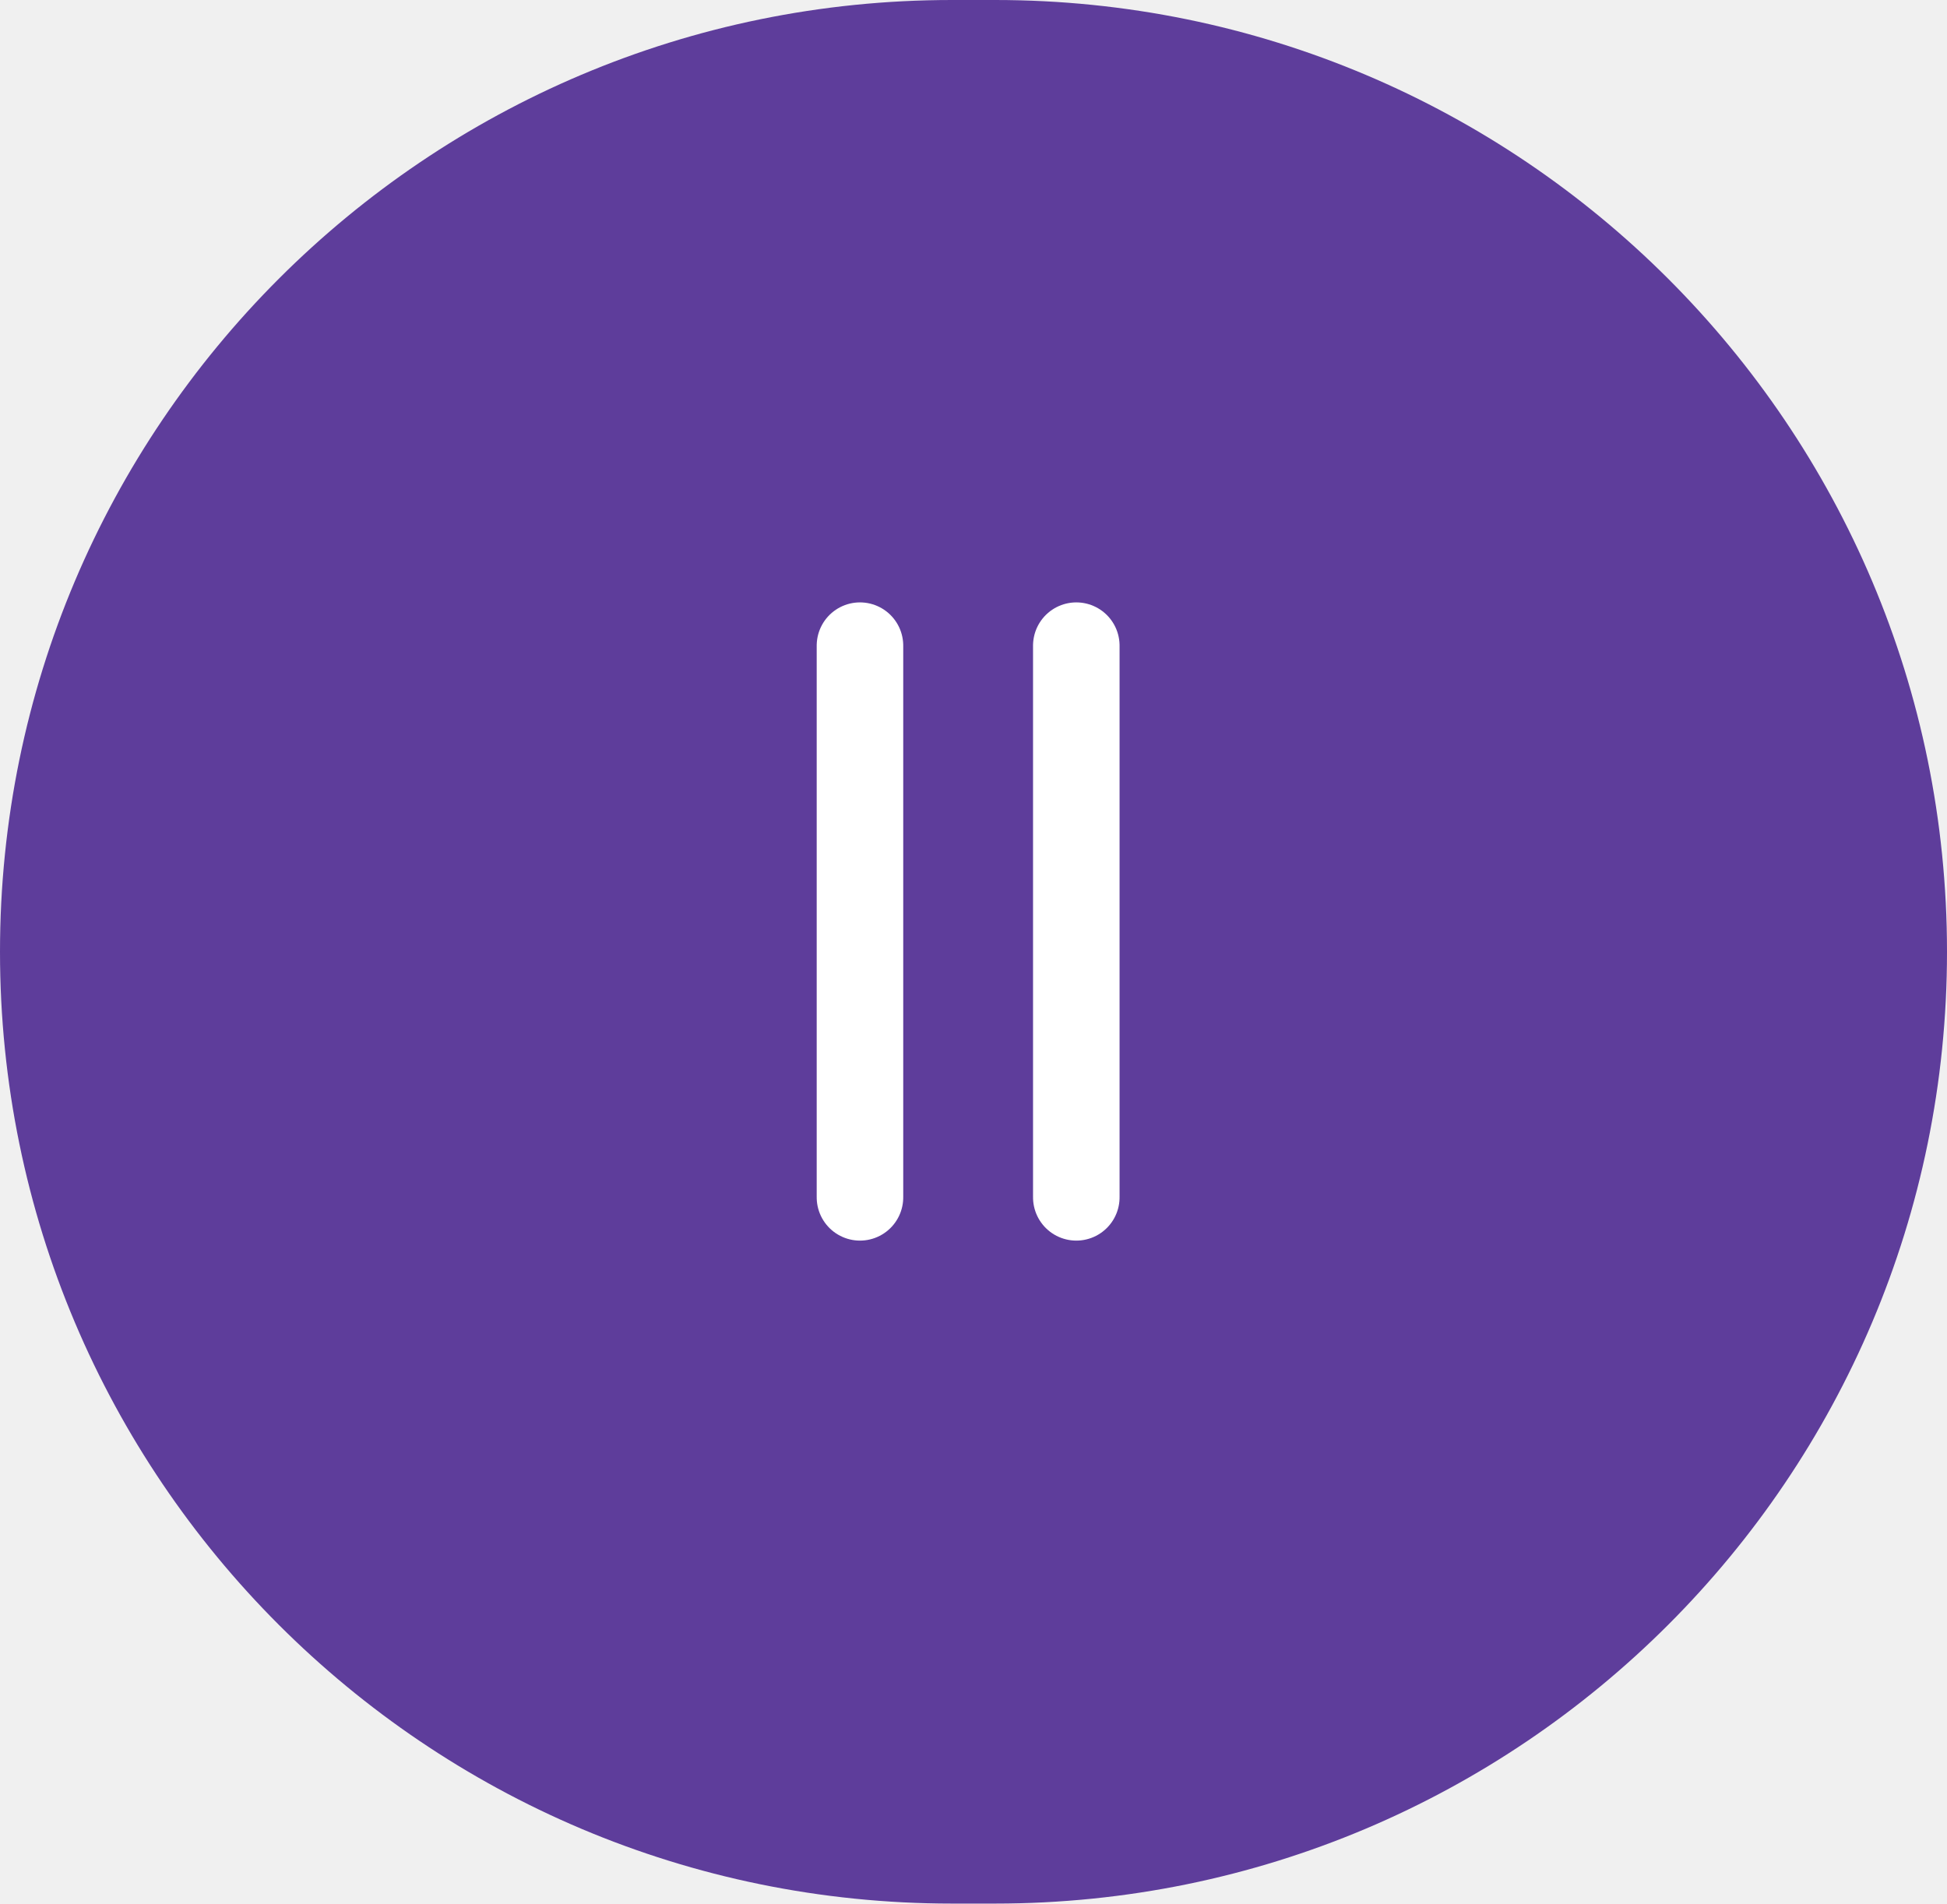
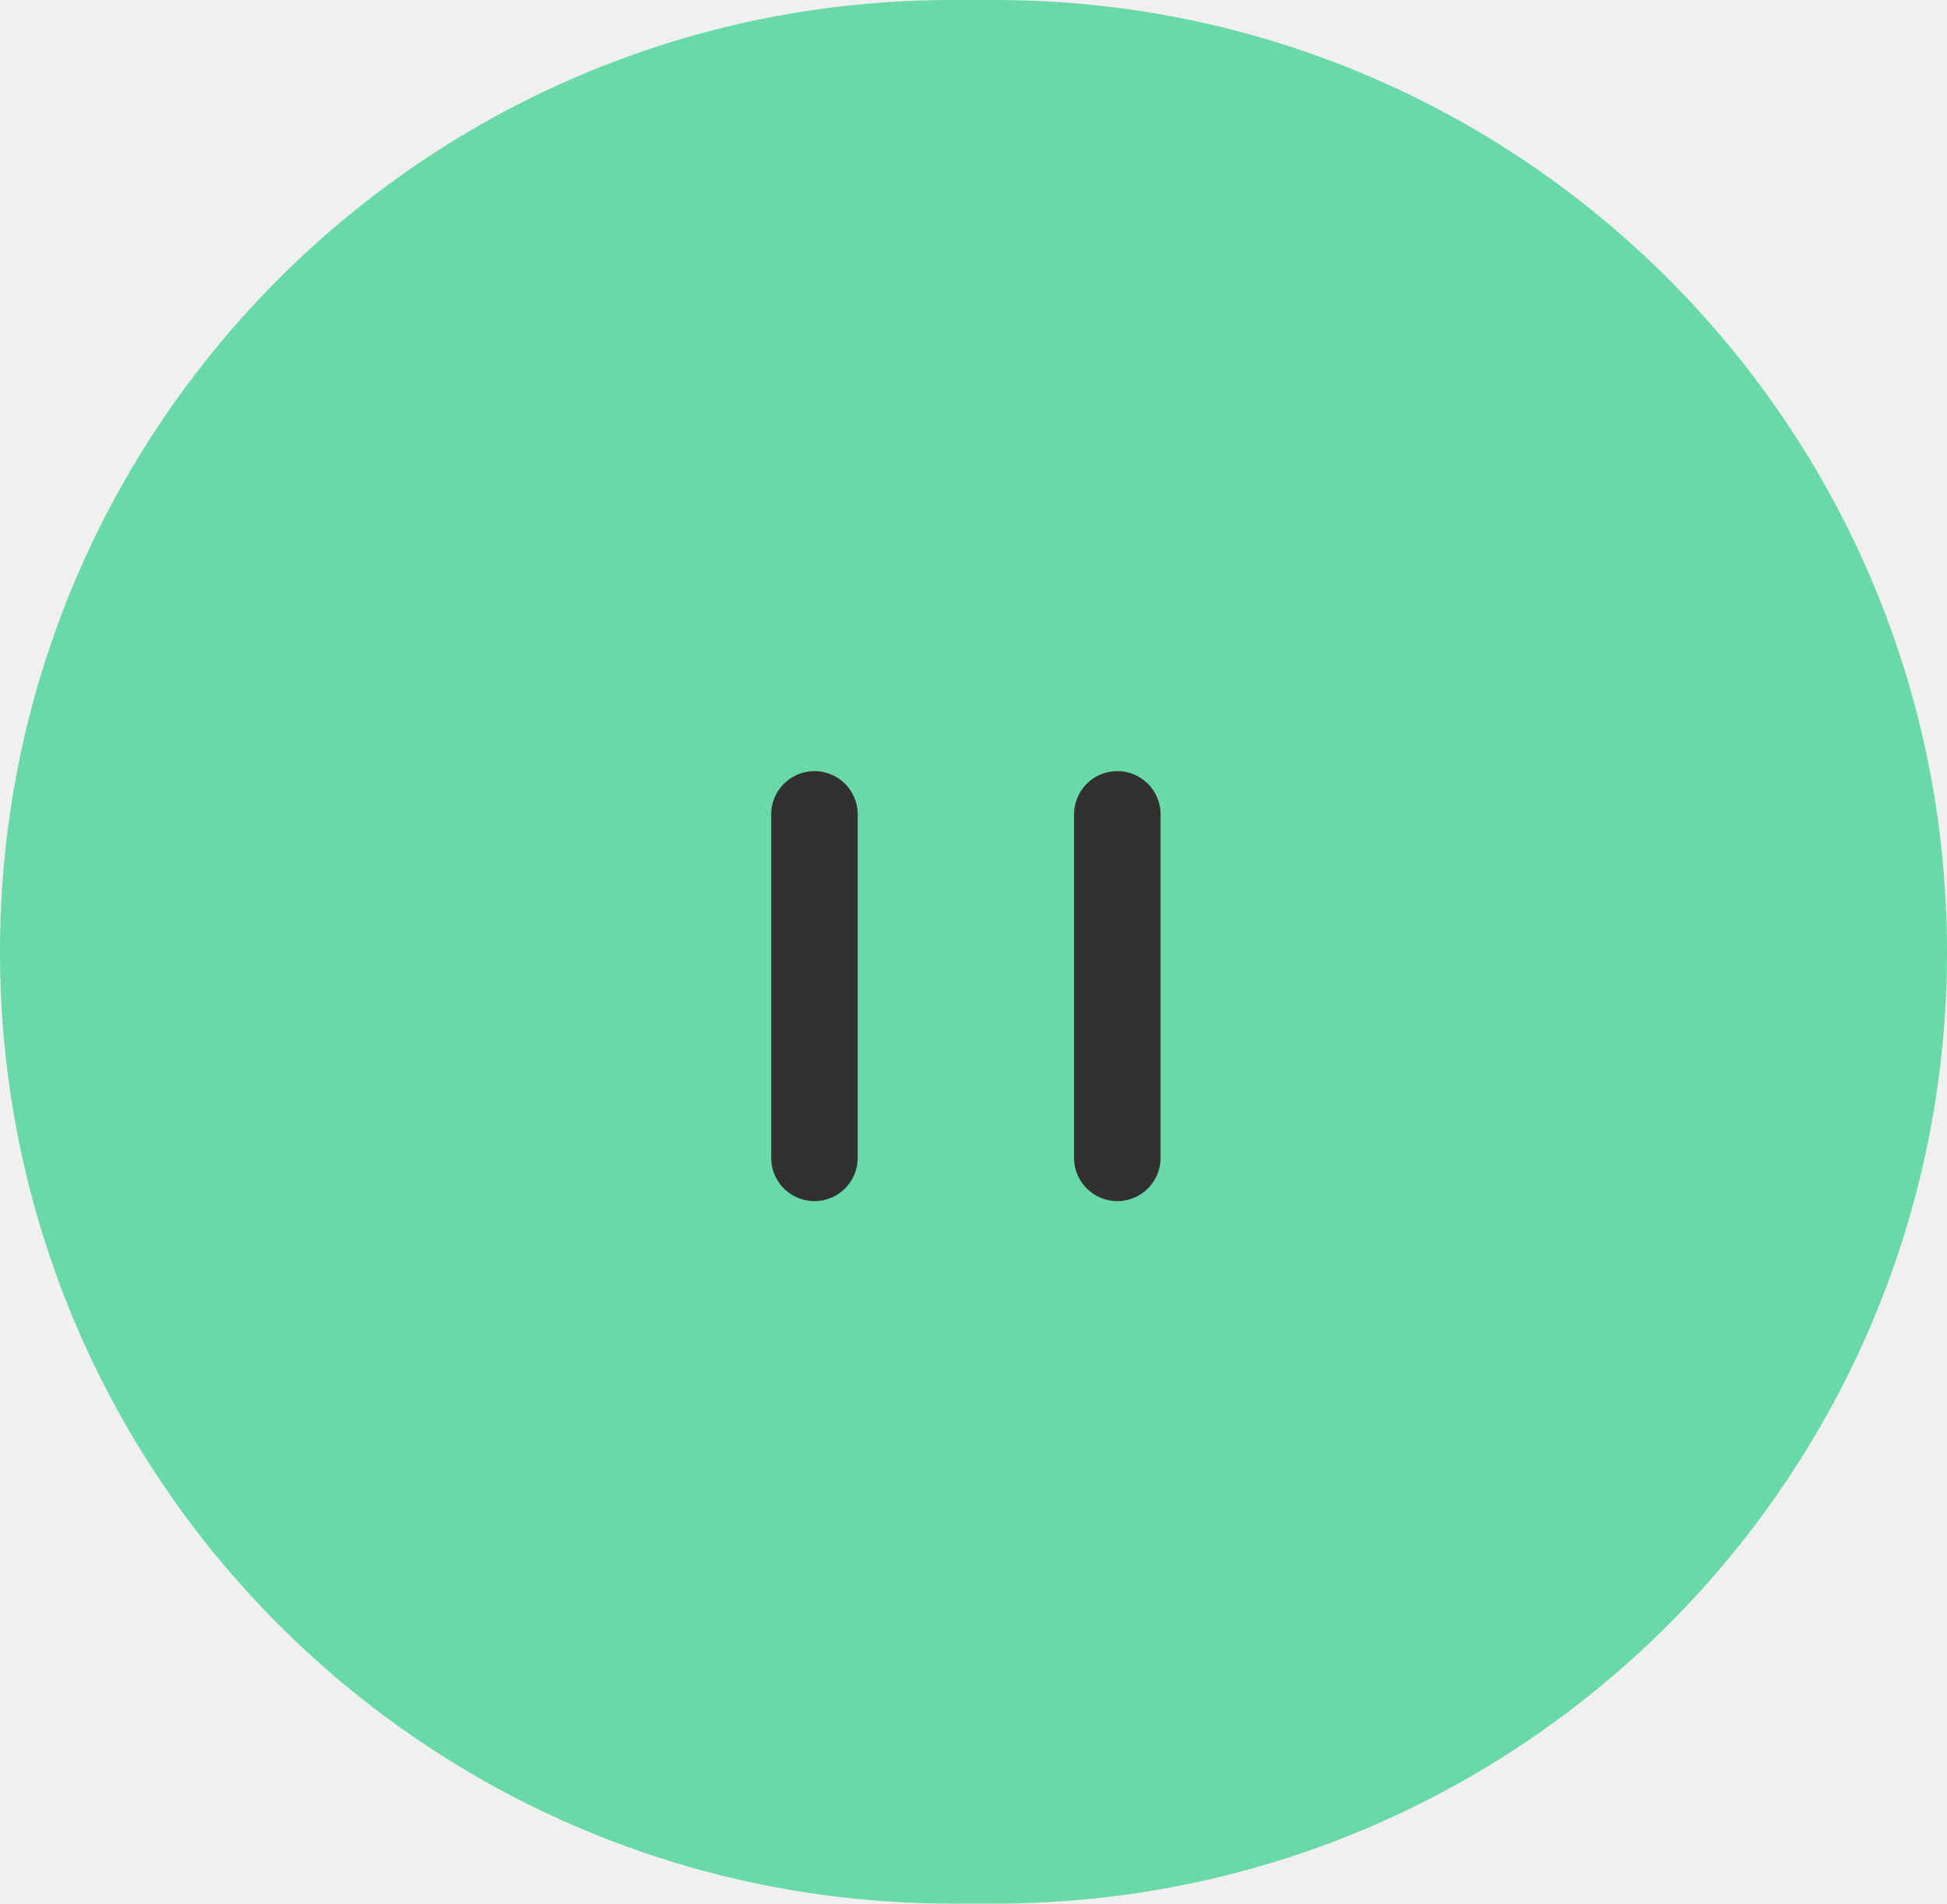
<svg xmlns="http://www.w3.org/2000/svg" width="45" height="44" viewBox="0 0 45 44">
-   <g id="button3" transform="translate(-0.263 -0.164)">
-     <path id="button1" d="M22,0h1a22,22,0,0,1,0,44H22A22,22,0,0,1,22,0Z" transform="translate(0.263 0.164)" fill="#5e3d9b" />
-     <line id="Linha_576" data-name="Linha 576" x2="12.752" transform="translate(25.139 15.088) rotate(90)" fill="none" stroke="#fff" stroke-linecap="round" stroke-width="2" />
-     <line id="Linha_577" data-name="Linha 577" x2="12.752" transform="translate(20.139 15.088) rotate(90)" fill="none" stroke="#fff" stroke-linecap="round" stroke-width="2" />
+   <g id="Grupo_3642" data-name="Grupo 3642" transform="translate(-84.046 -59)">
+     <g id="button3" transform="translate(83.581 59)">
+       <rect id="button1" width="45" height="44" rx="22" transform="translate(0.465 0)" fill="#6ad9a8" />
+     </g>
+     <path id="Line_2" data-name="Line 2" d="M-.5,0V7.939" transform="translate(103.37 77.824)" fill="none" stroke="#313131" stroke-linecap="round" stroke-miterlimit="10" stroke-width="2" />
+     <path id="Line_2-2" data-name="Line 2" d="M-.5,0V7.939" transform="translate(110.37 77.824)" fill="none" stroke="#313131" stroke-linecap="round" stroke-miterlimit="10" stroke-width="2" />
  </g>
</svg>
